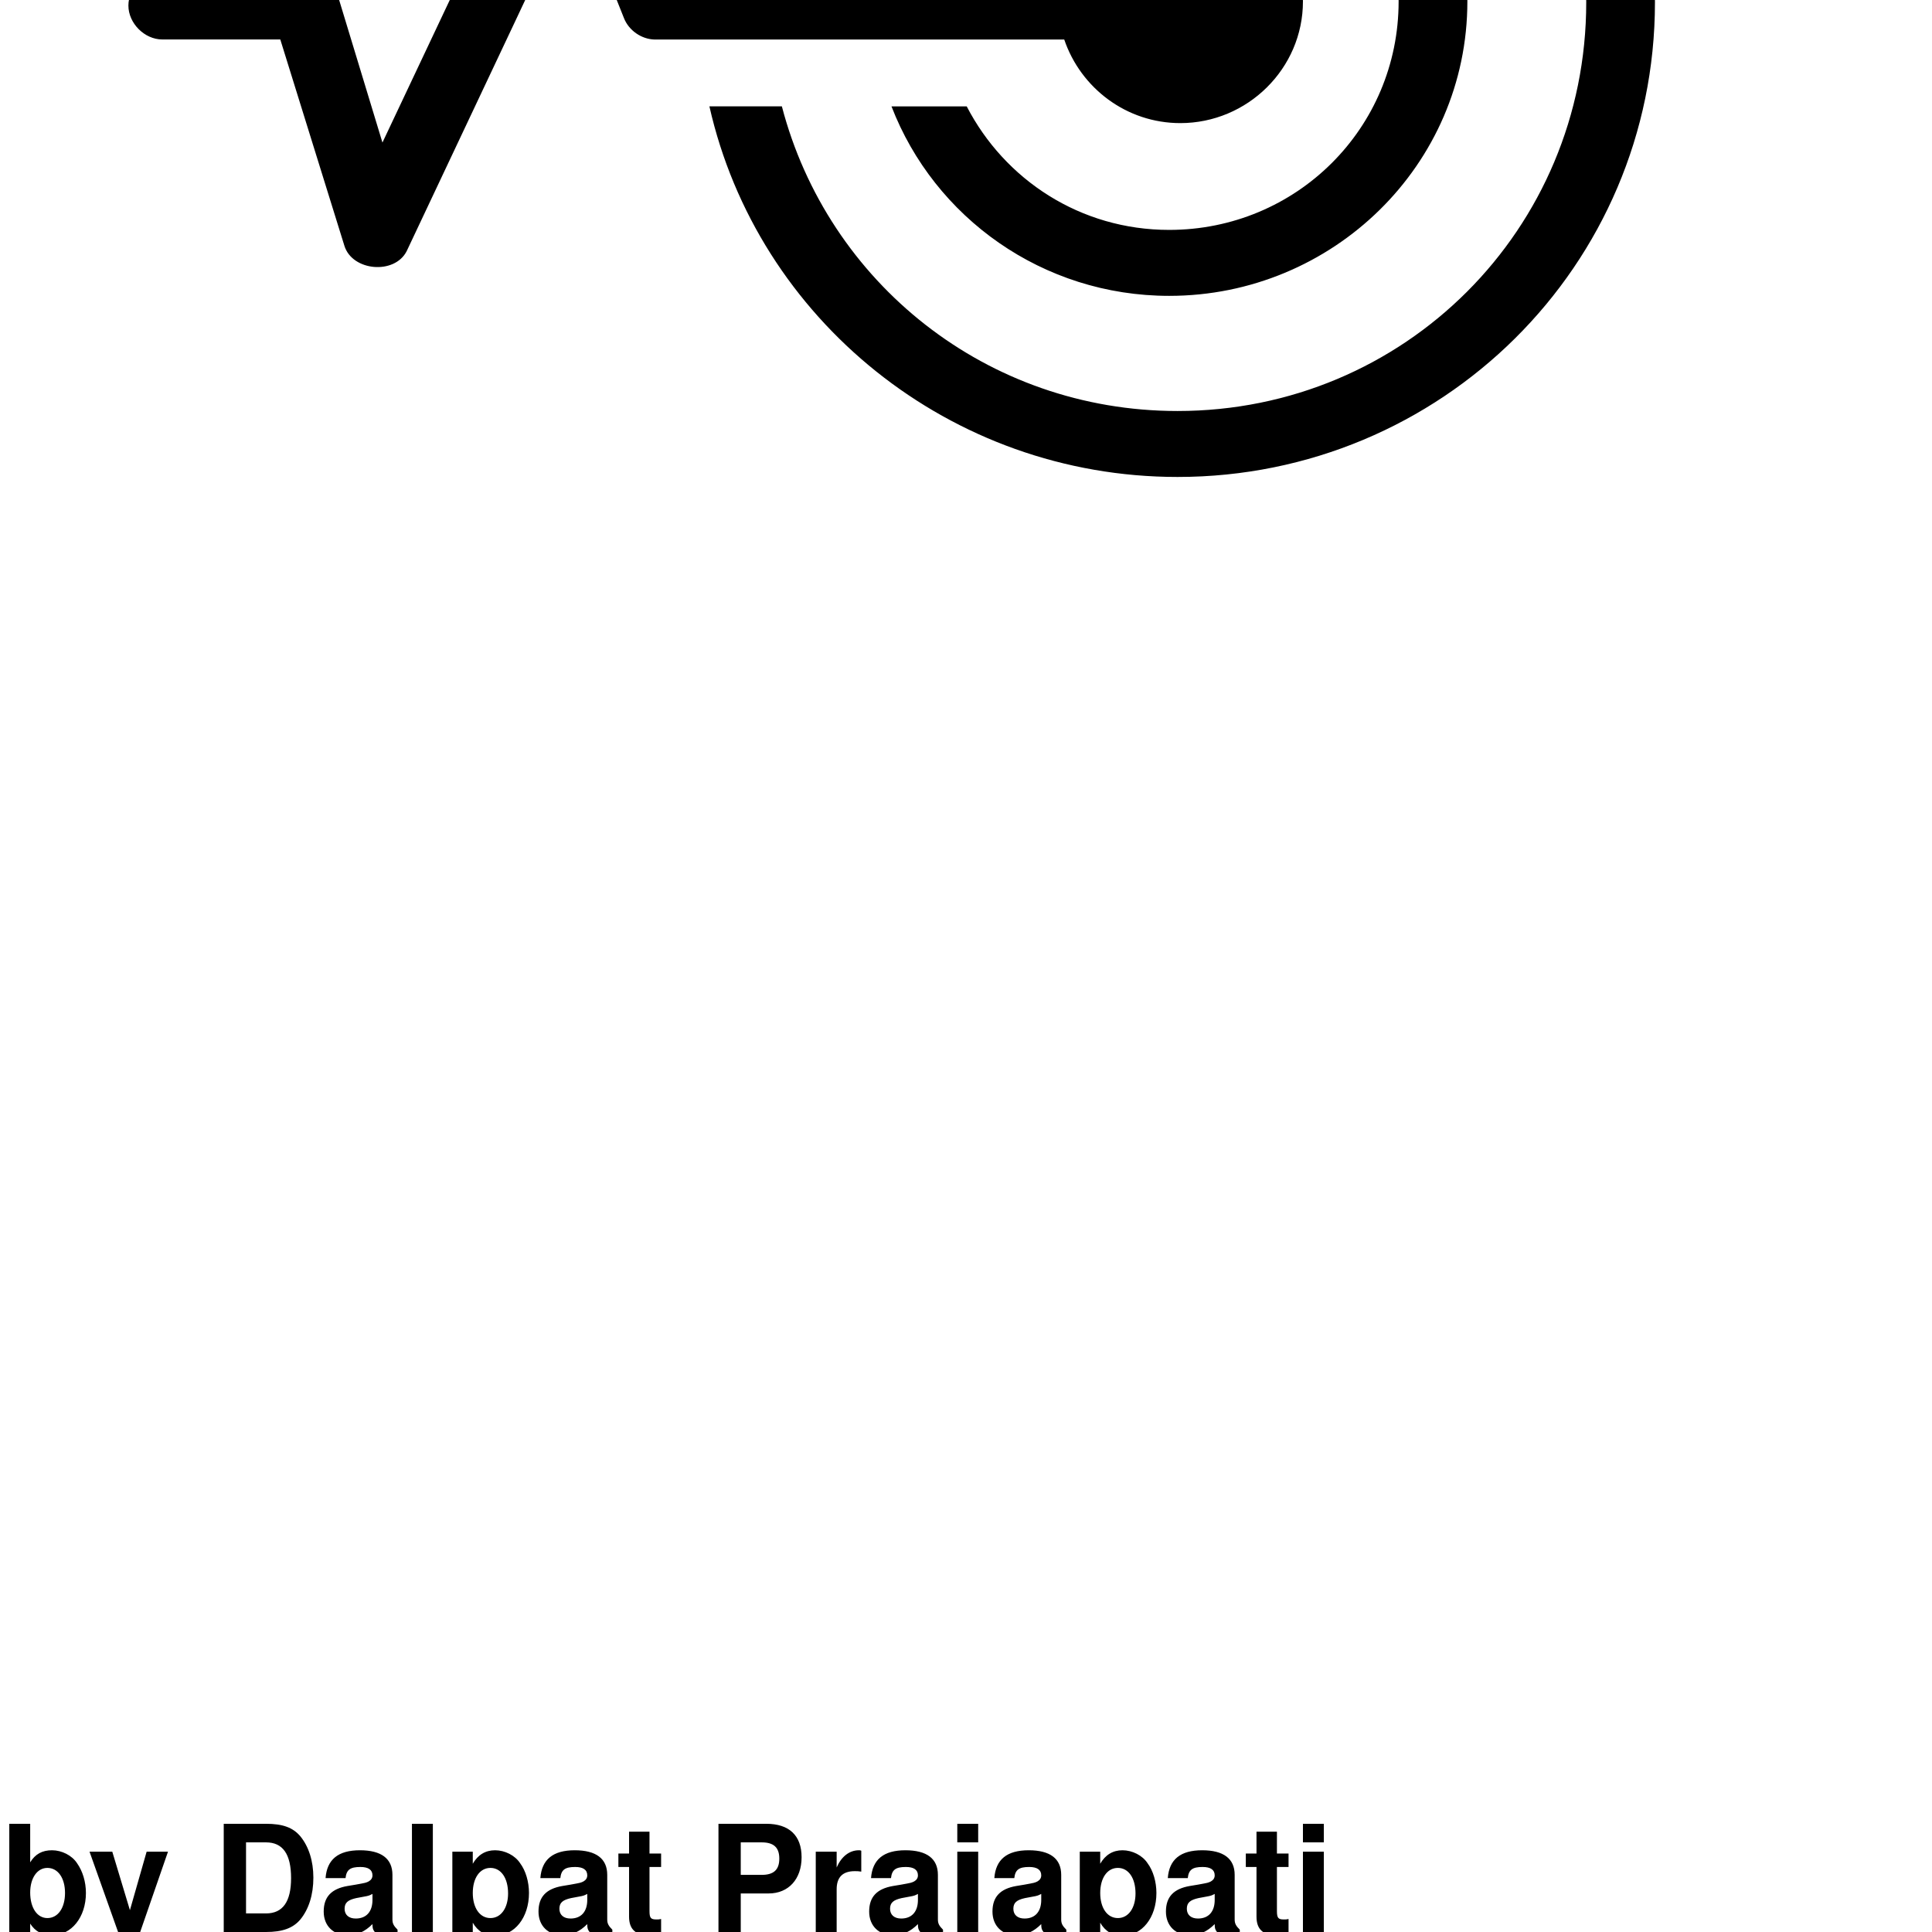
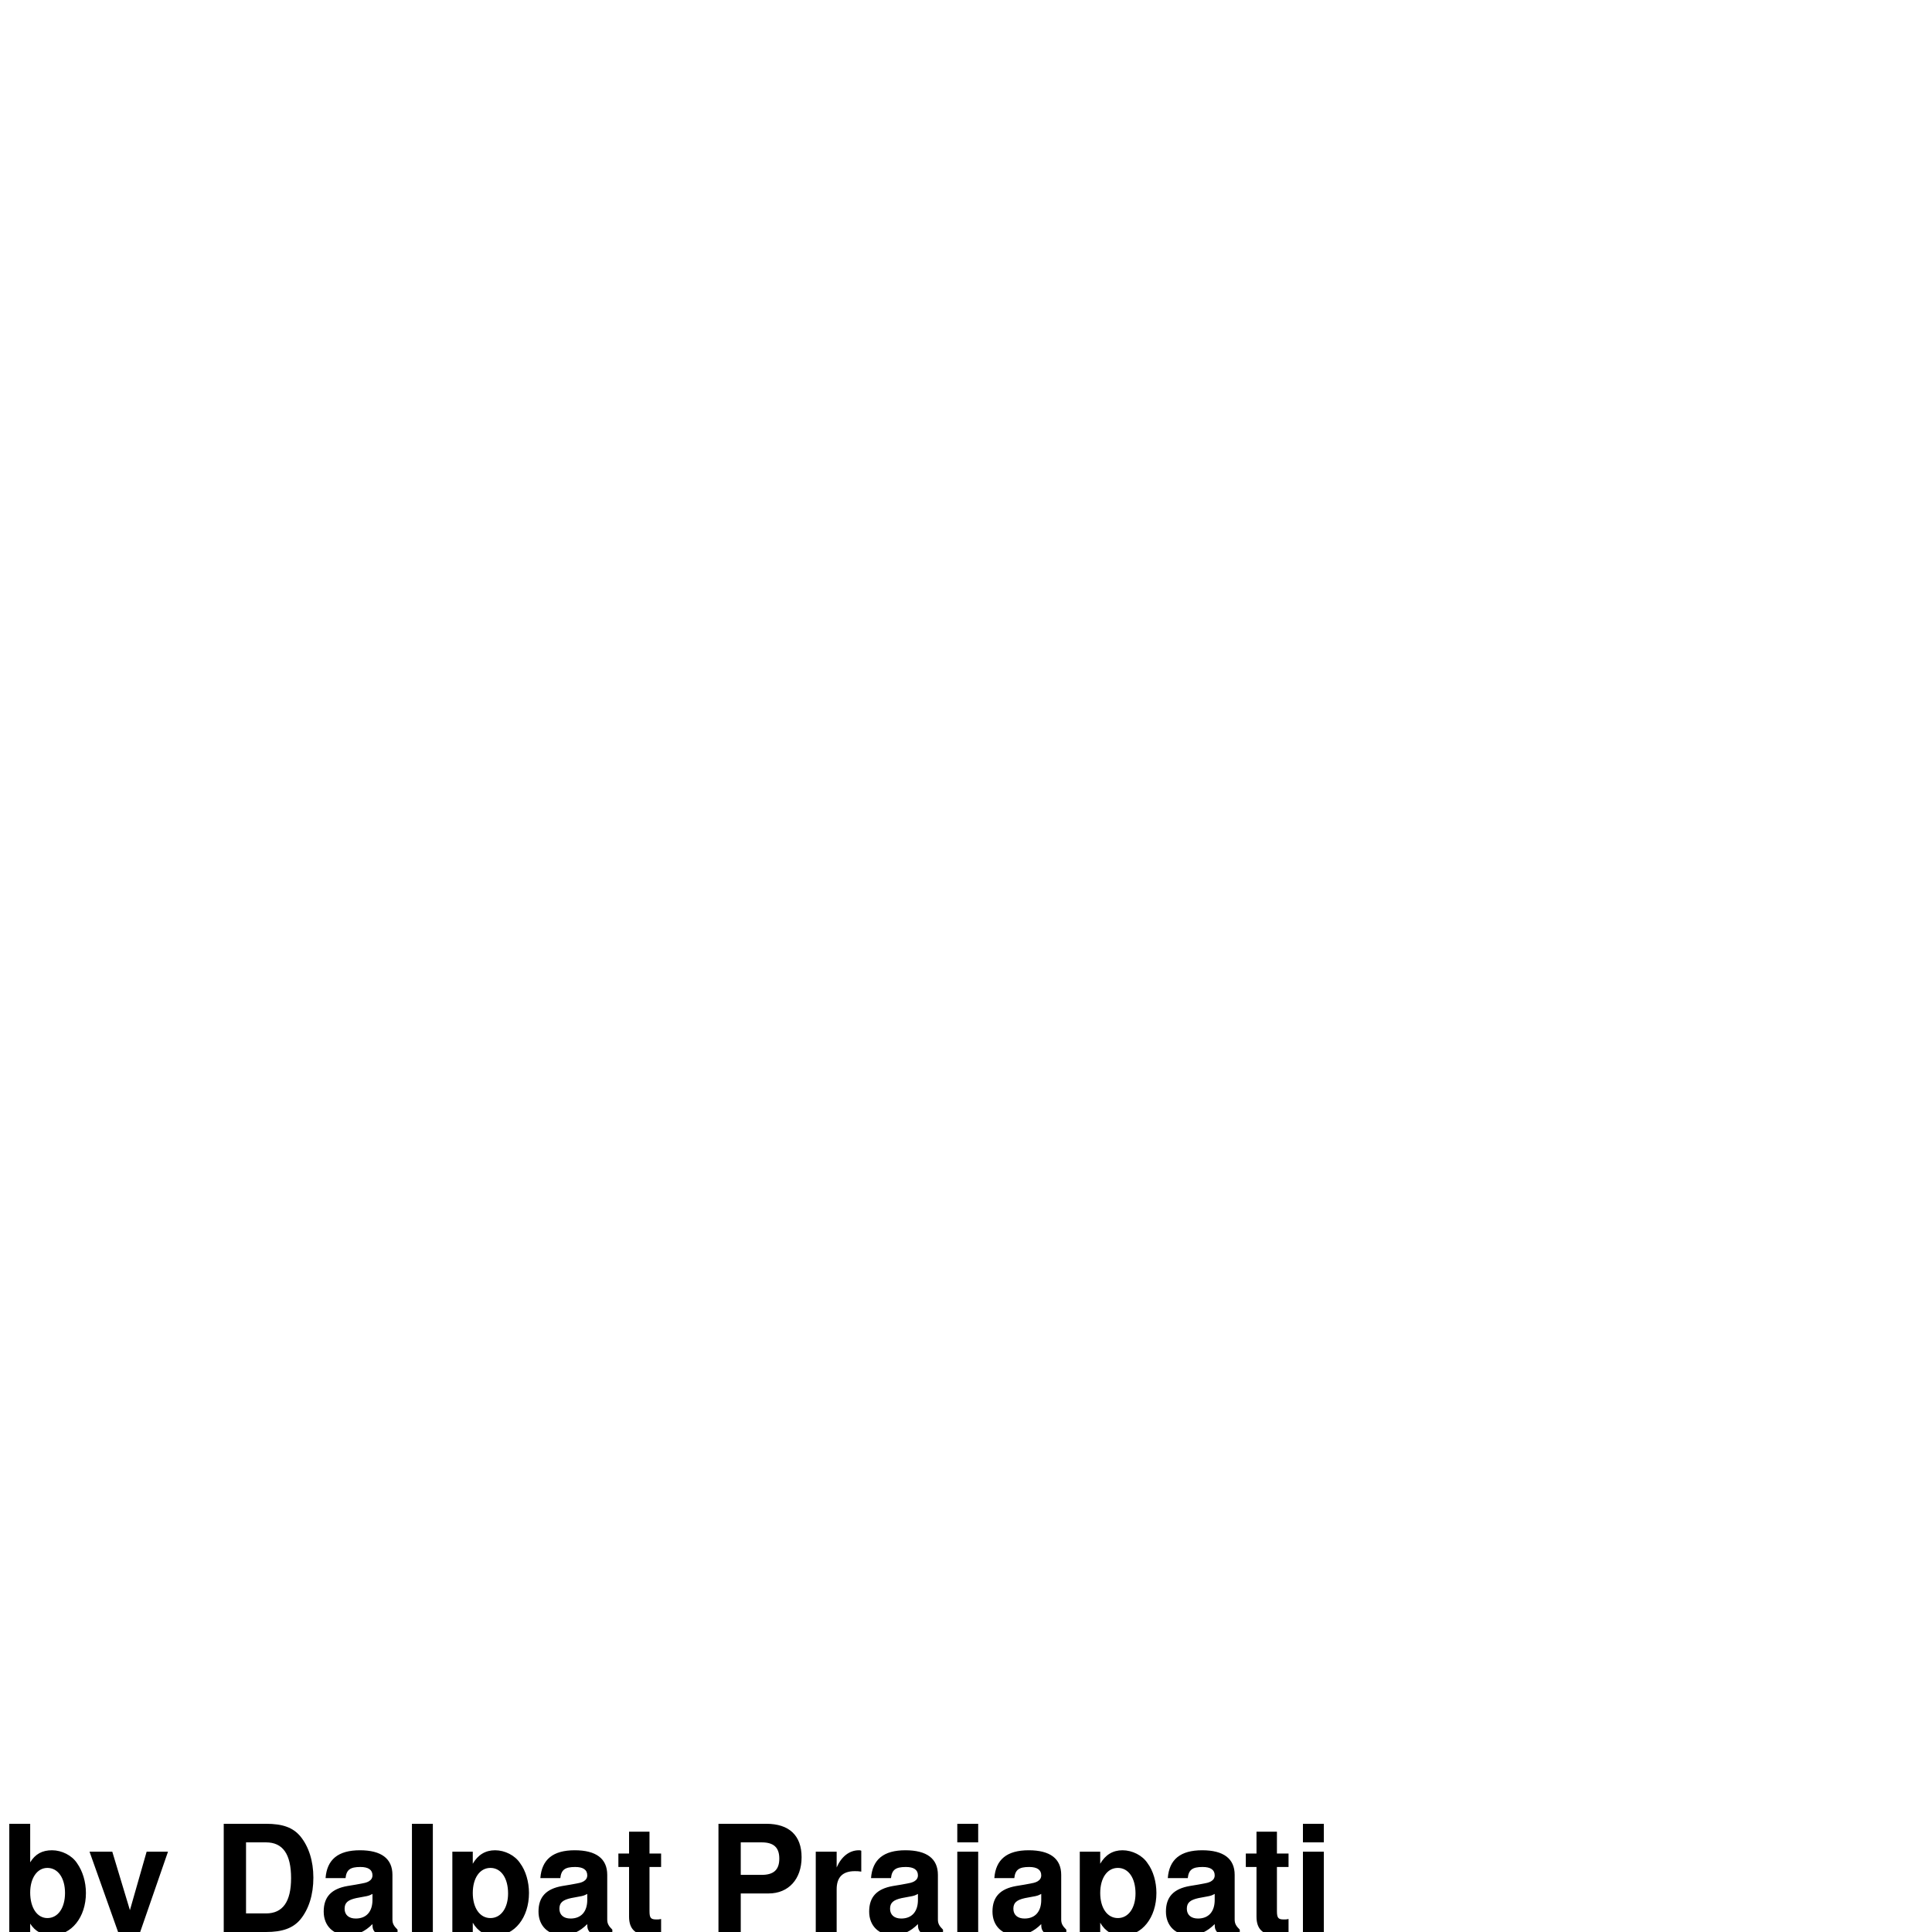
<svg xmlns="http://www.w3.org/2000/svg" version="1.1" x="0px" y="0px" viewBox="20 50 65 65">
-   <g transform="translate(0,-952.3622)">
+   <g transform="translate(0,-1000)">
    <path style="text-indent:0;text-transform:none;direction:ltr;block-progression:tb;baseline-shift:baseline;color:#000000;enable-background:accumulate;" d="m 59.617,986.315 c -7.721,0 -14.236,5.532 -15.781,12.812 l 2.406,0 c 1.48,-6.049 6.883,-10.562 13.375,-10.562 7.634,0 13.75,6.241 13.75,13.875 0,7.634 -6.116,13.75 -13.75,13.75 -6.423,0 -11.766,-4.328 -13.312,-10.25 l -2.438,0 c 1.617,7.158 8.096,12.469 15.75,12.469 8.861,0 16.062,-7.108 16.062,-15.969 0,-8.86 -7.202,-16.125 -16.062,-16.125 z m -0.281,6.125 c -4.362,0 -8.074,2.78 -9.438,6.688 l 2.5,0 c 1.221,-2.646 3.83,-4.469 6.938,-4.469 4.274,0 7.719,3.476 7.719,7.75 0,4.274 -3.445,7.688 -7.719,7.688 -2.989,0 -5.533,-1.686 -6.812,-4.156 l -2.531,0 c 1.444,3.745 5.089,6.375 9.344,6.375 5.5,0 10.031,-4.406 10.031,-9.906 0,-5.5 -4.531,-9.969 -10.031,-9.969 z m -19.969,2.375 c -0.042,0.008 -0.084,0.018 -0.125,0.031 -0.031,-0.001 -0.063,-0.001 -0.094,0 -0.343,0.081 -0.642,0.332 -0.781,0.656 l -3.094,6.562 -2.406,5.094 -1.5,-4.938 c -0.138,-0.467 -0.607,-0.815 -1.094,-0.812 l -4.812,0 c -0.597,0 -1.141,0.543 -1.141,1.141 0,0.597 0.543,1.141 1.141,1.141 l 3.969,0 2.156,6.938 c 0.262,0.857 1.684,0.984 2.094,0.188 l 3.688,-7.812 1.969,-4.187 1.656,4.156 c 0.163,0.413 0.587,0.709 1.031,0.719 l 1.531,0 2.375,0 3.469,0 2.344,0 4.062,0 c 0.556,1.635 2.096,2.812 3.906,2.812 2.259,0 4.125,-1.835 4.125,-4.094 0,-2.258 -1.867,-4.125 -4.125,-4.125 -1.911,0 -3.536,1.349 -4,3.125 l -3.969,0 -2.375,0 -3.5,0 -2.312,0 -0.75,0 -2.375,-5.875 c -0.167,-0.423 -0.608,-0.722 -1.062,-0.719 z" fill="#000000" fill-opacity="1" fill-rule="nonzero" stroke="none" marker="none" visibility="visible" display="inline" overflow="visible" />
  </g>
  <text x="0" y="115" fill="#000000" font-size="5px" font-weight="bold" font-family="'Helvetica Neue', Helvetica, Arial-Unicode, Arial, Sans-serif">Created by Dalpat Prajapati</text>
  <text x="0" y="120" fill="#000000" font-size="5px" font-weight="bold" font-family="'Helvetica Neue', Helvetica, Arial-Unicode, Arial, Sans-serif">from the Noun Project</text>
</svg>
